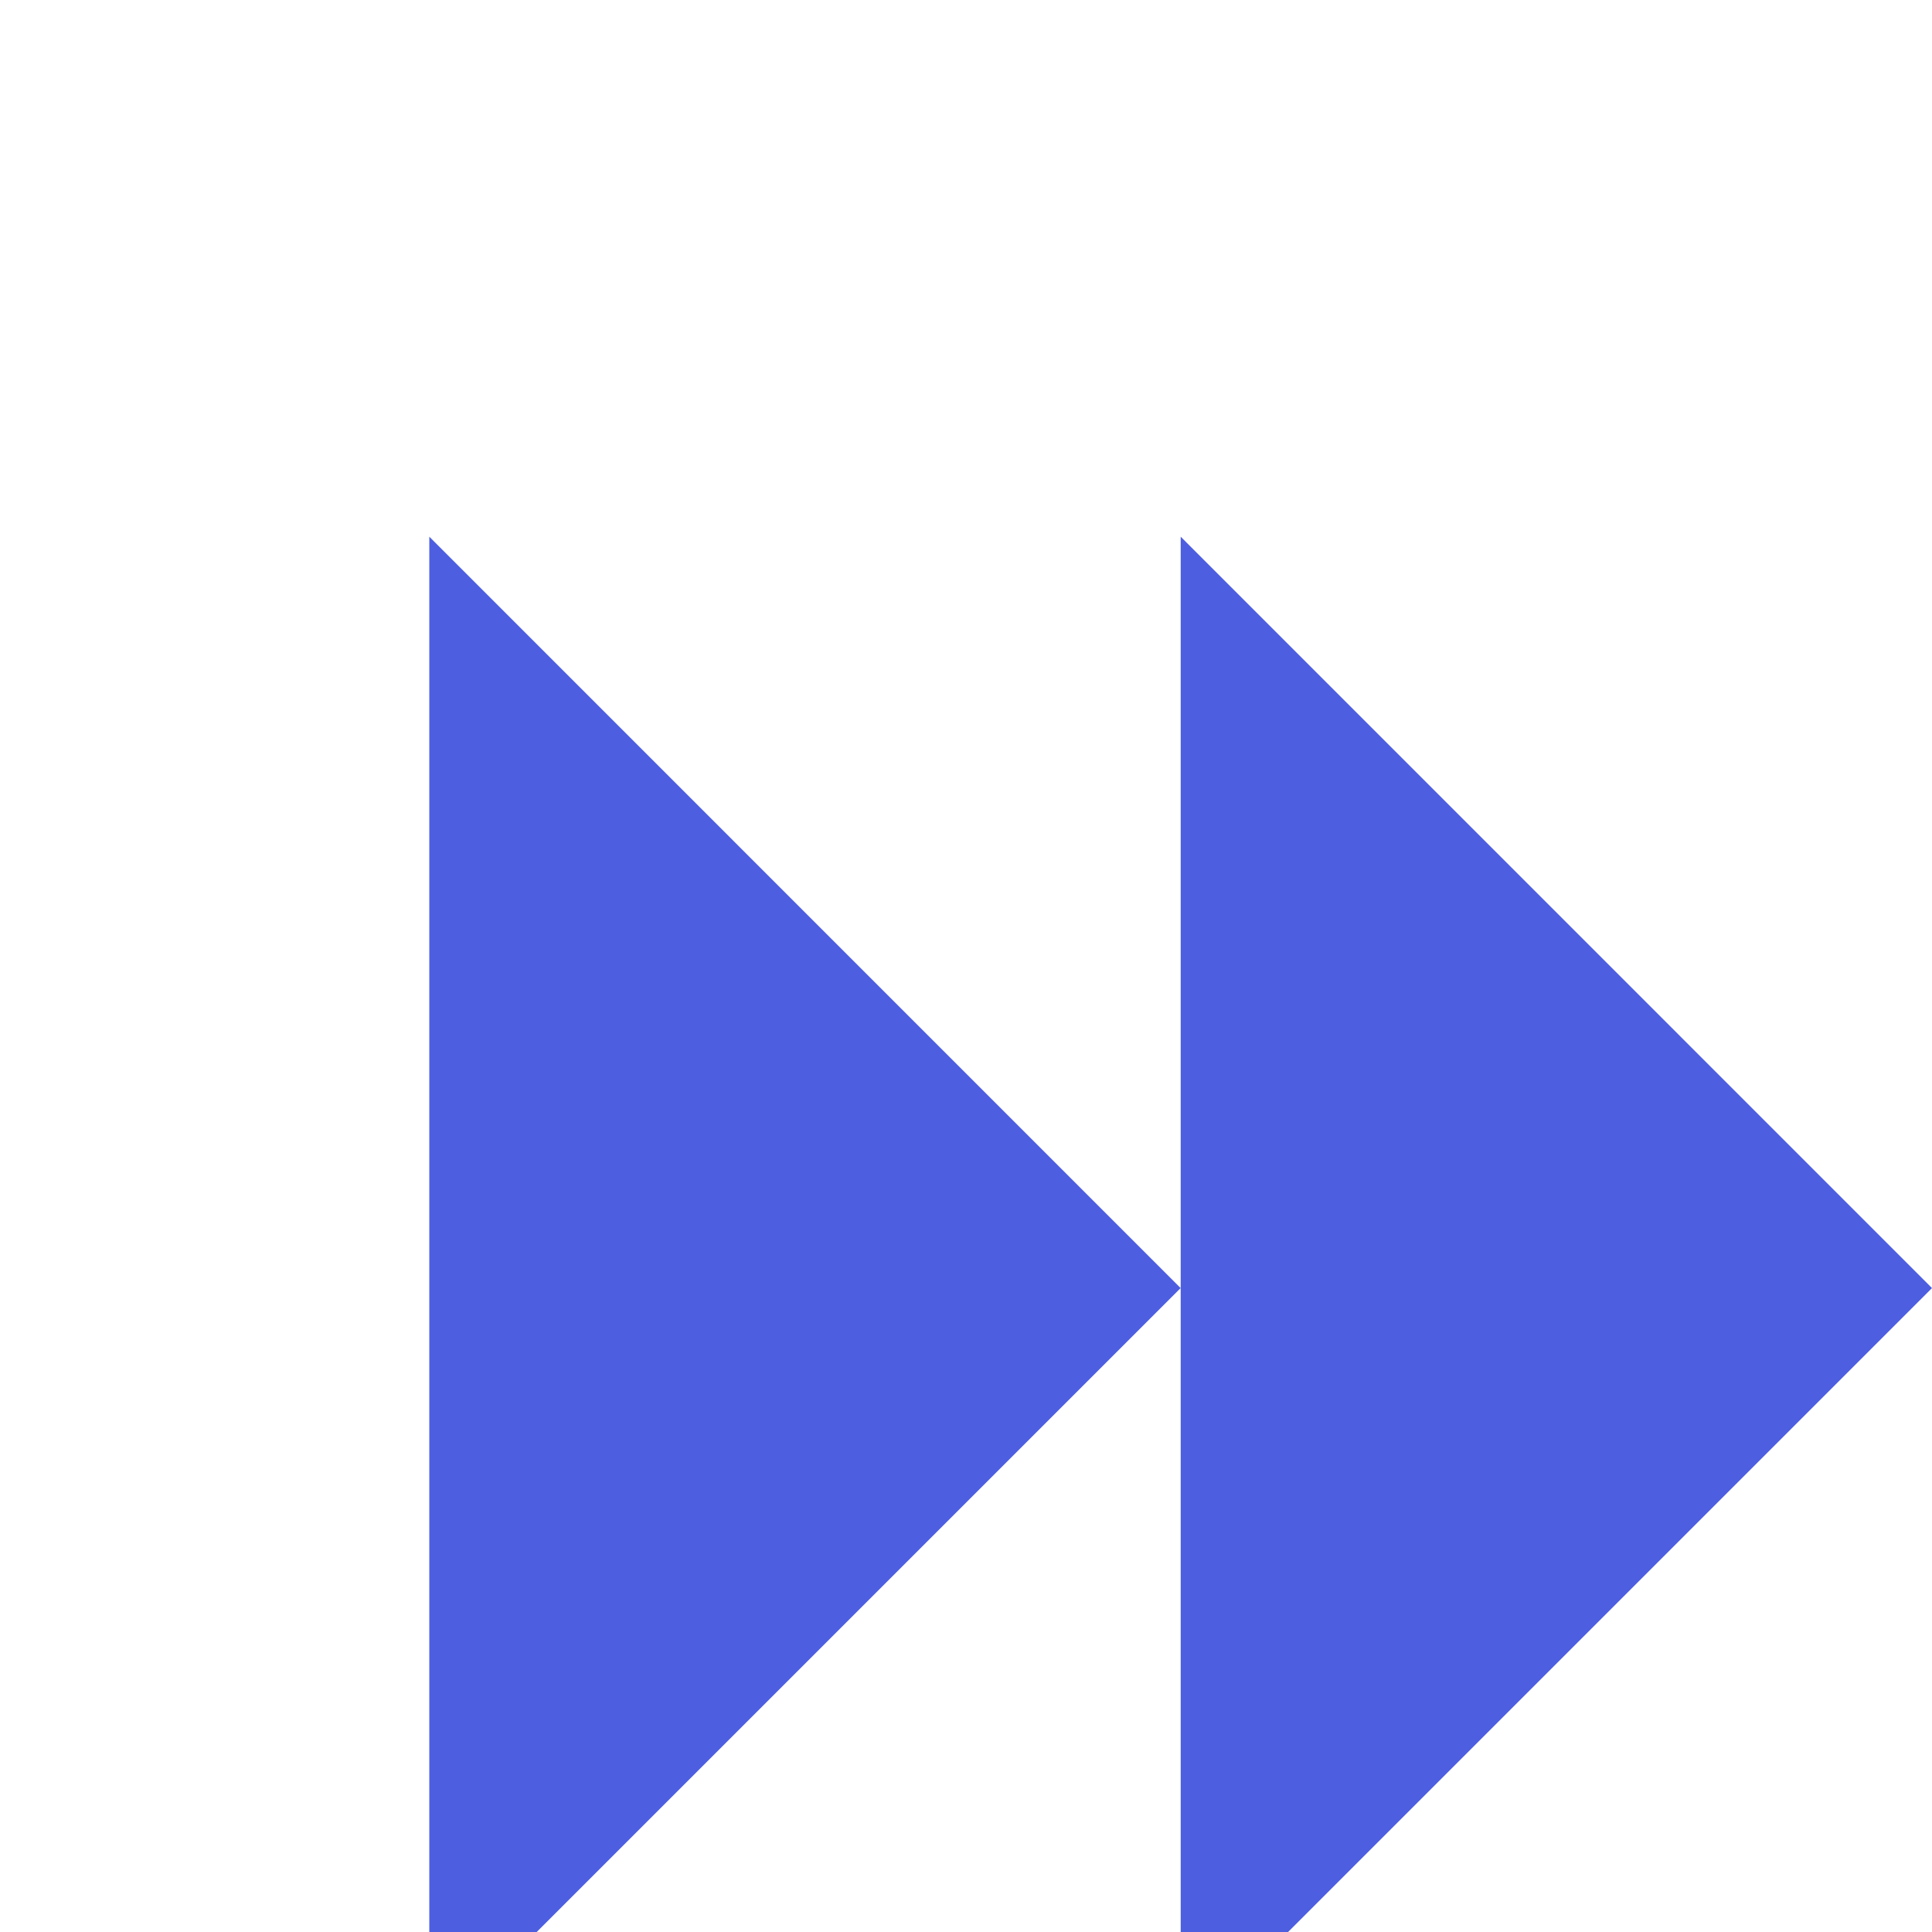
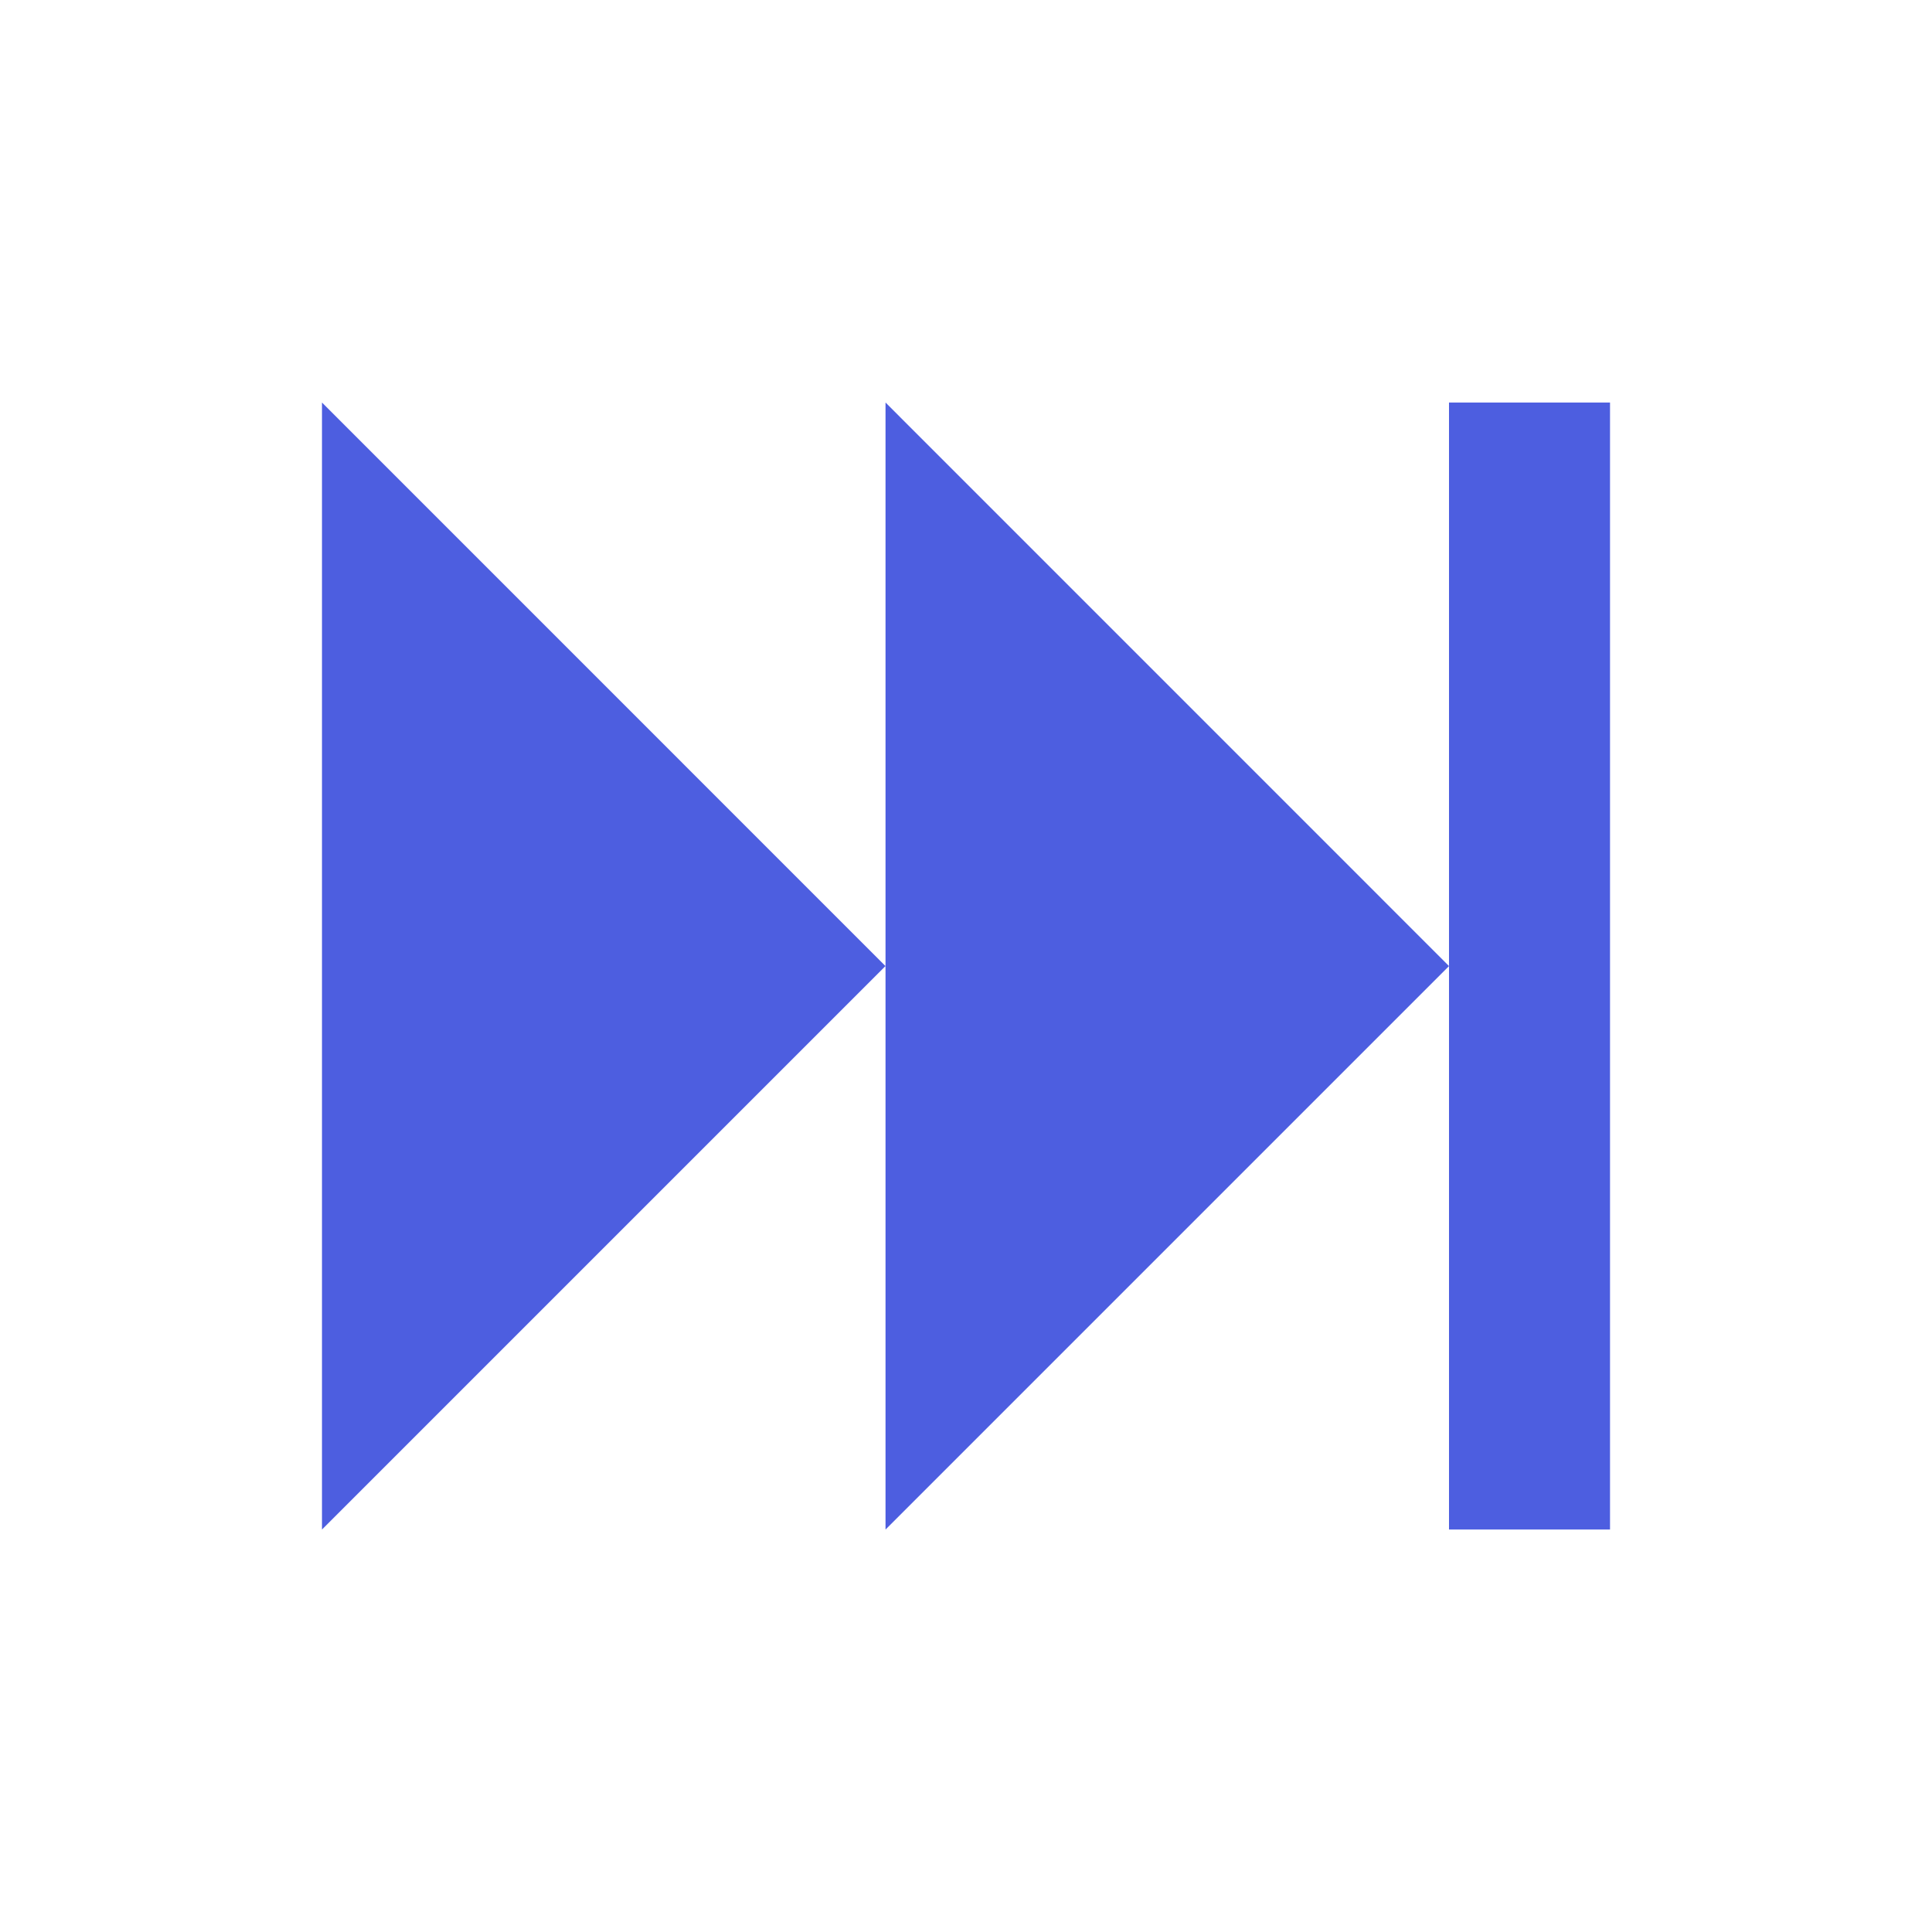
- <svg xmlns="http://www.w3.org/2000/svg" height="18px" viewBox="0 0 24 24" width="18px" fill="#4D5EE0">
+ <svg xmlns="http://www.w3.org/2000/svg" height="18px" viewBox="0 0 32 32" width="18px" fill="#4D5EE0">
  <path d="M5.333 6.667v18.667l9.333-9.333zM24 6.667v18.667h2.667v-18.667zM14.667 6.667v18.667l9.333-9.333z" />
</svg>
